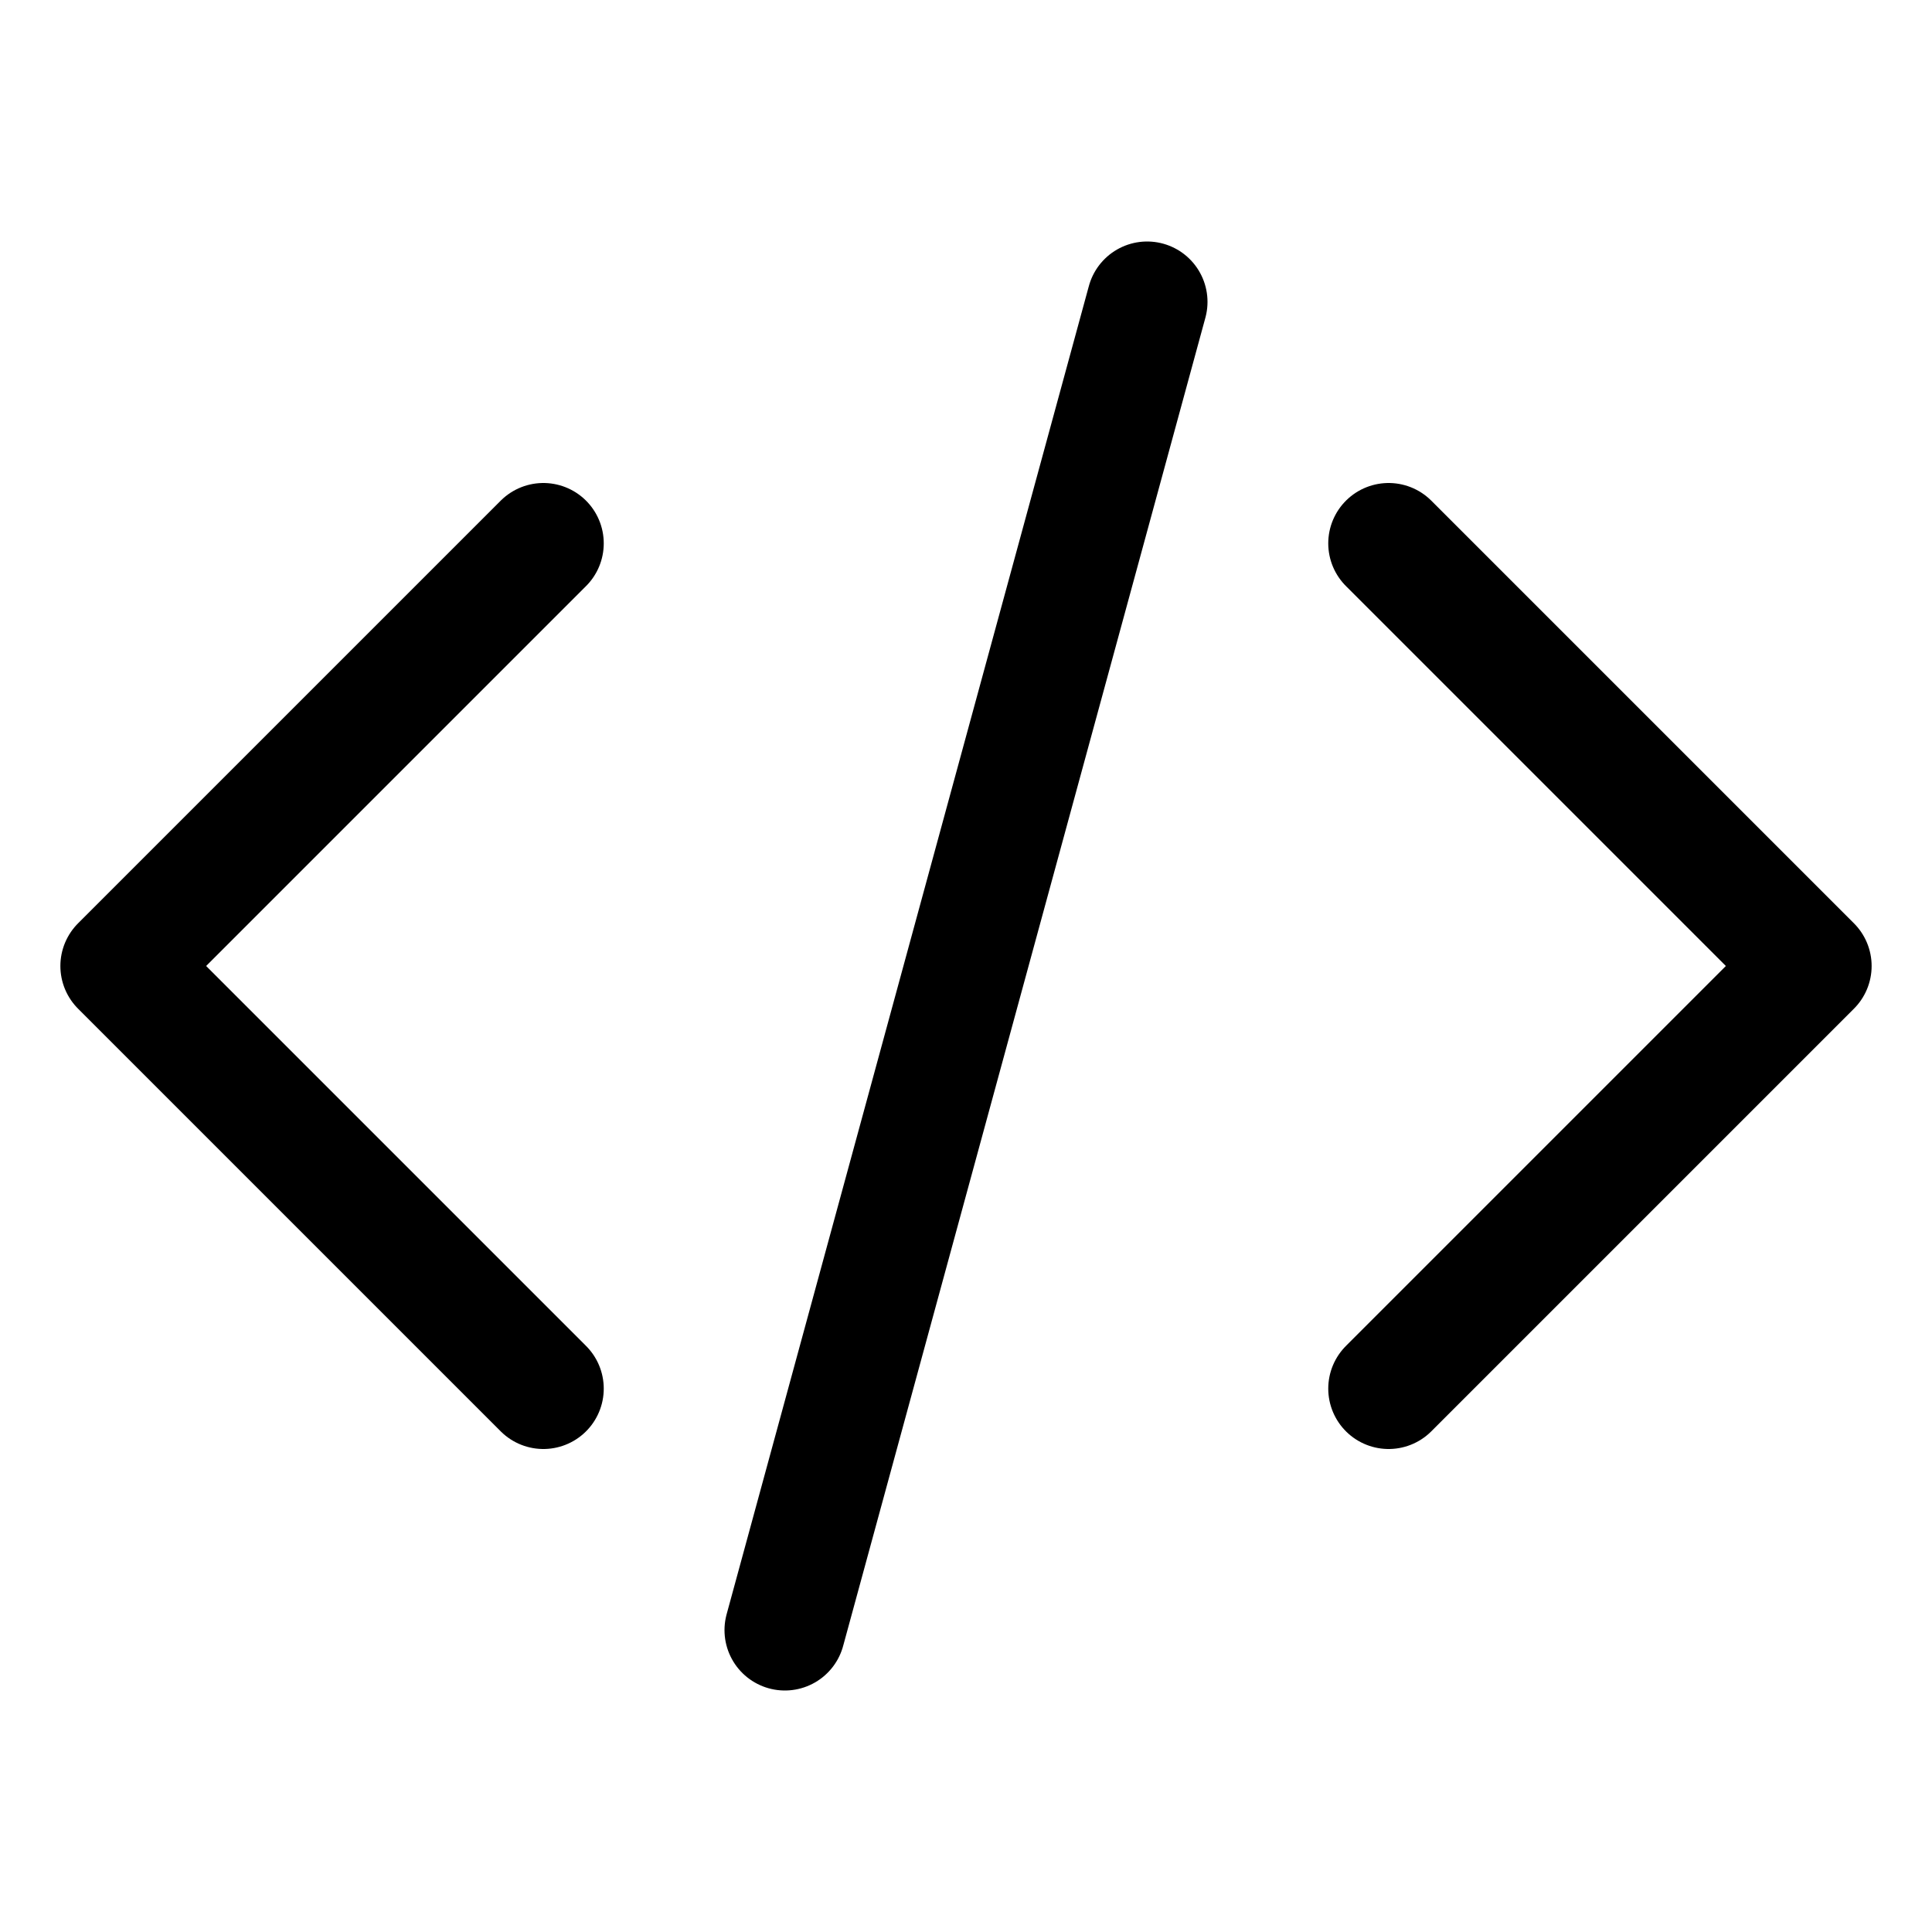
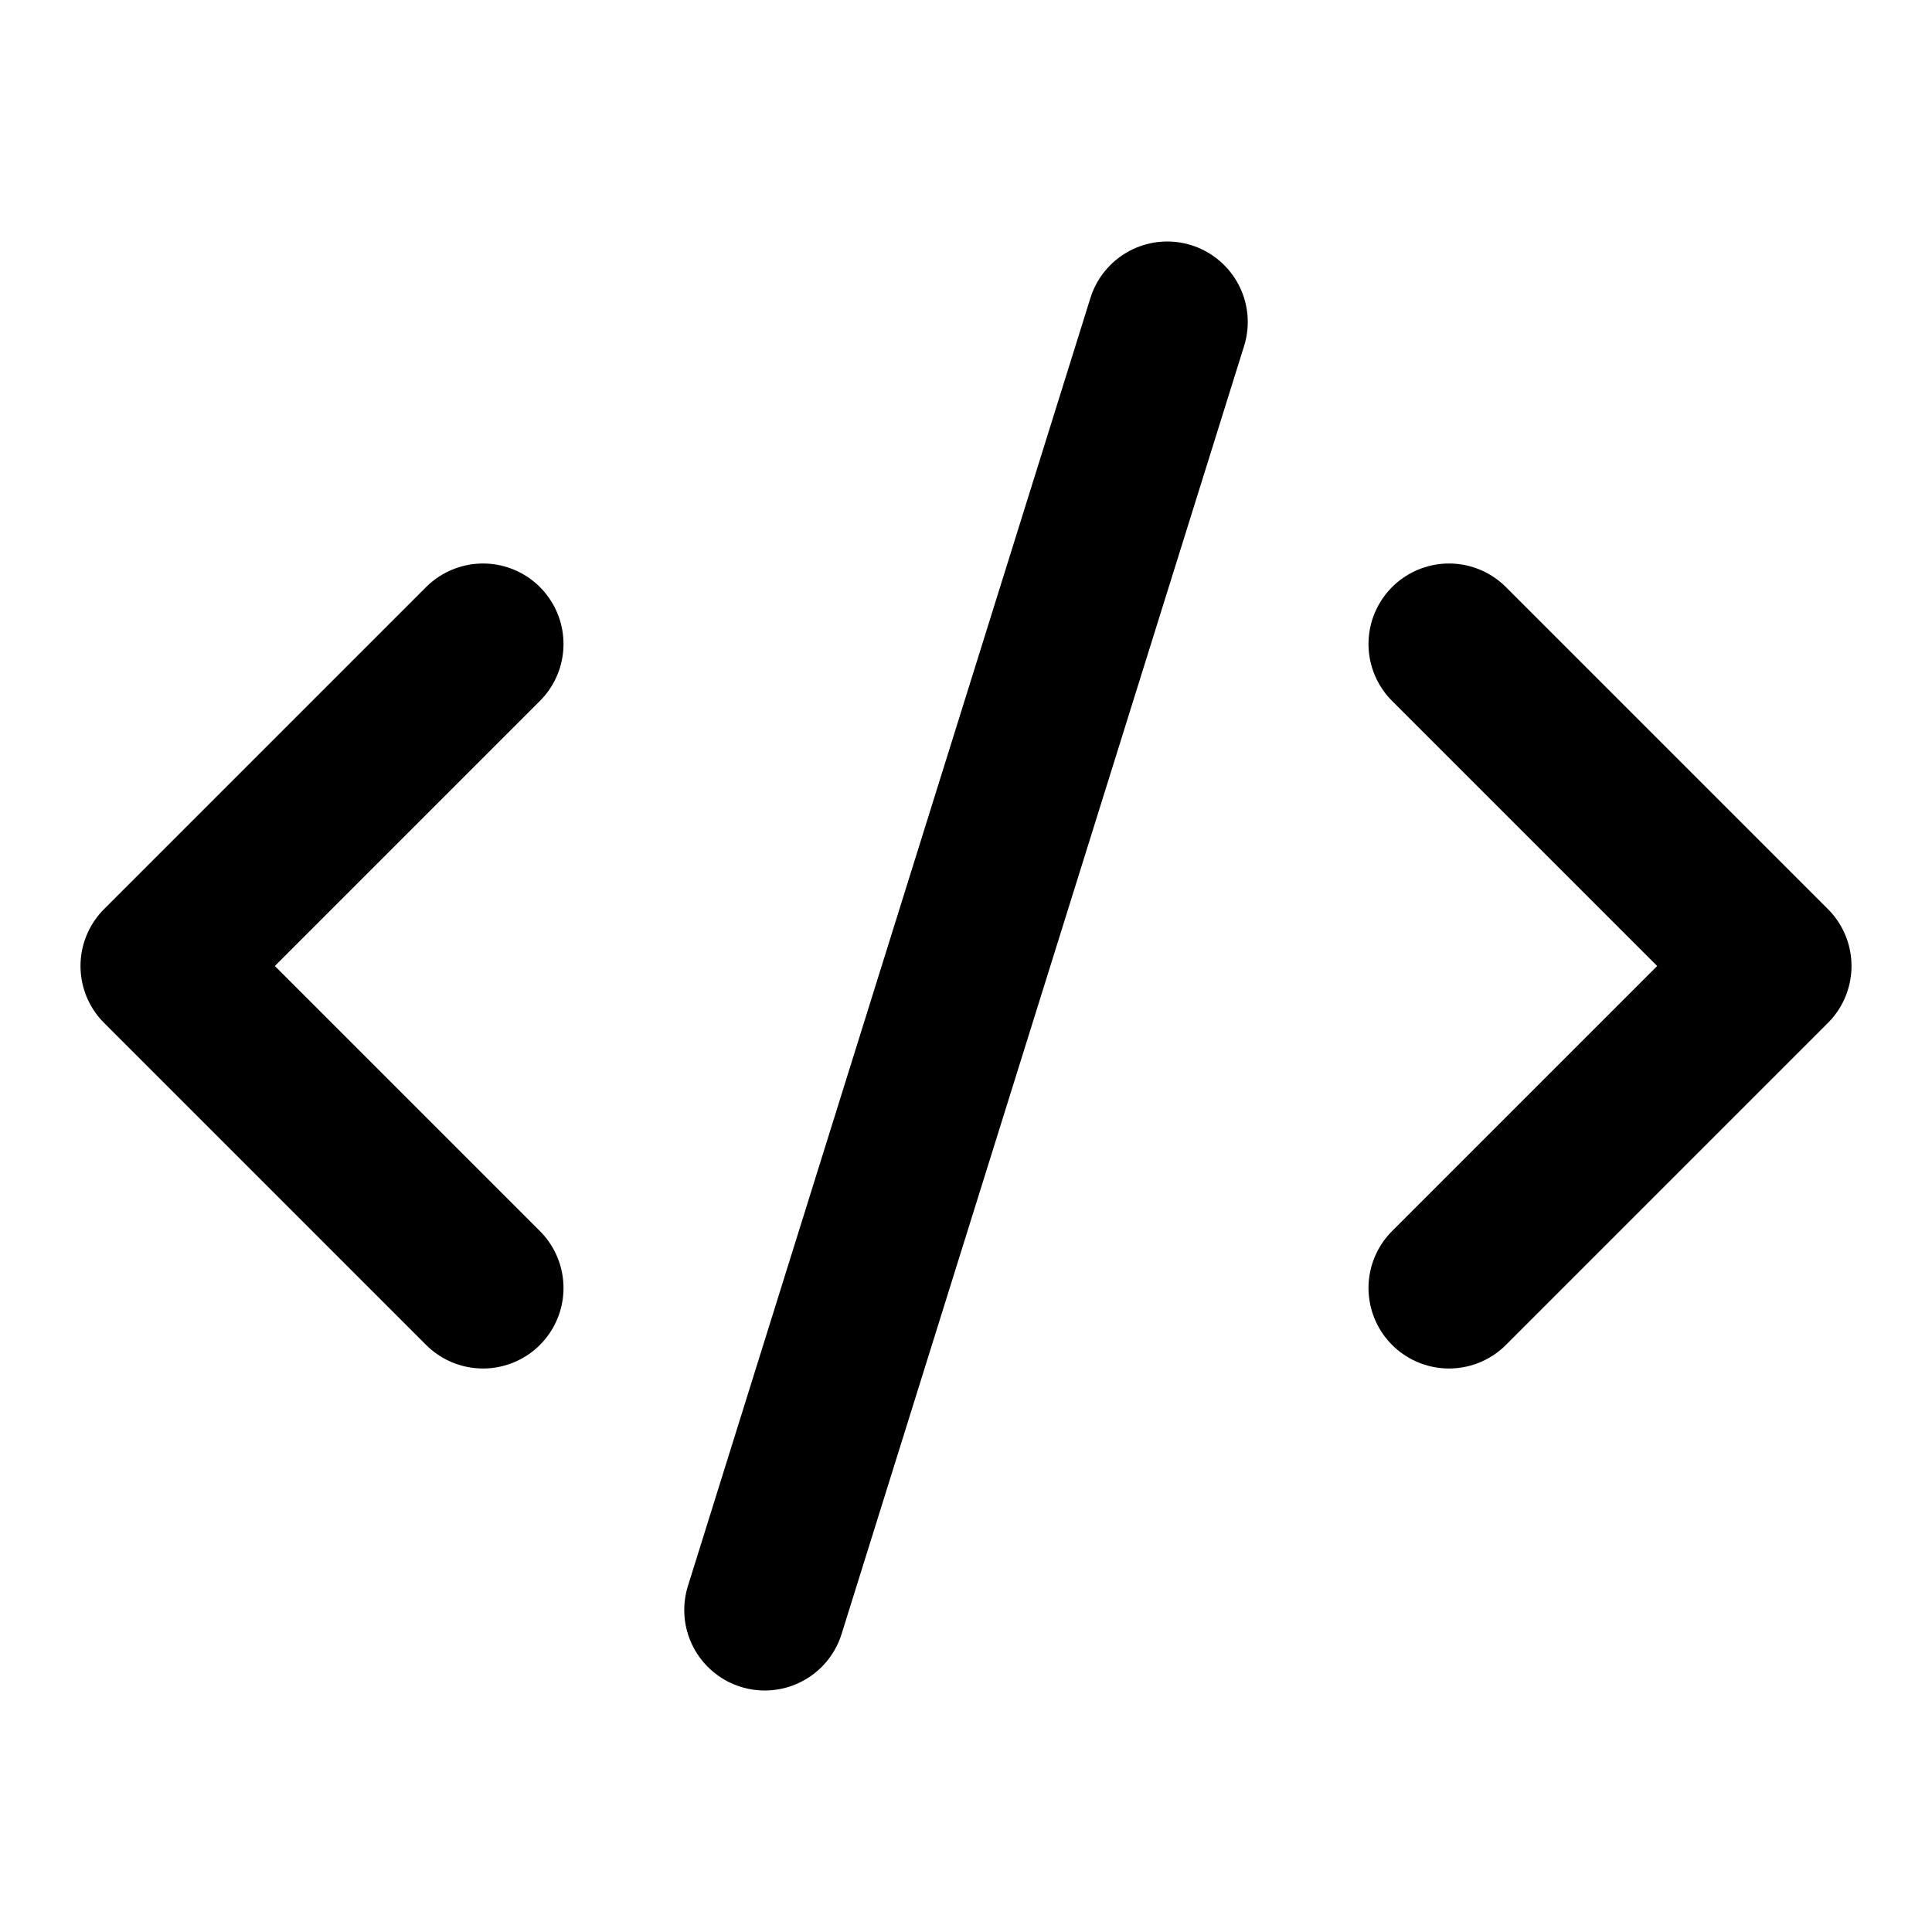
- <svg xmlns="http://www.w3.org/2000/svg" fill="none" viewBox="0 0 24 24" stroke-width="1.5" stroke="currentColor" class="w-6 h-6">
-   <path stroke-linecap="round" stroke-linejoin="round" d="M17.25 6.75L22.5 12l-5.25 5.25m-10.5 0L1.5 12l5.25-5.25m7.5-3l-4.5 16.5" />
+ <svg xmlns="http://www.w3.org/2000/svg" width="24" height="24" viewBox="0 0 24 24" fill="none" stroke="currentColor" stroke-width="2" stroke-linecap="round" stroke-linejoin="round" class="lucide lucide-code-2">
+   <path d="m18 16 4-4-4-4" />
+   <path d="m6 8-4 4 4 4" />
+   <path d="m14.5 4-5 16" />
</svg>
